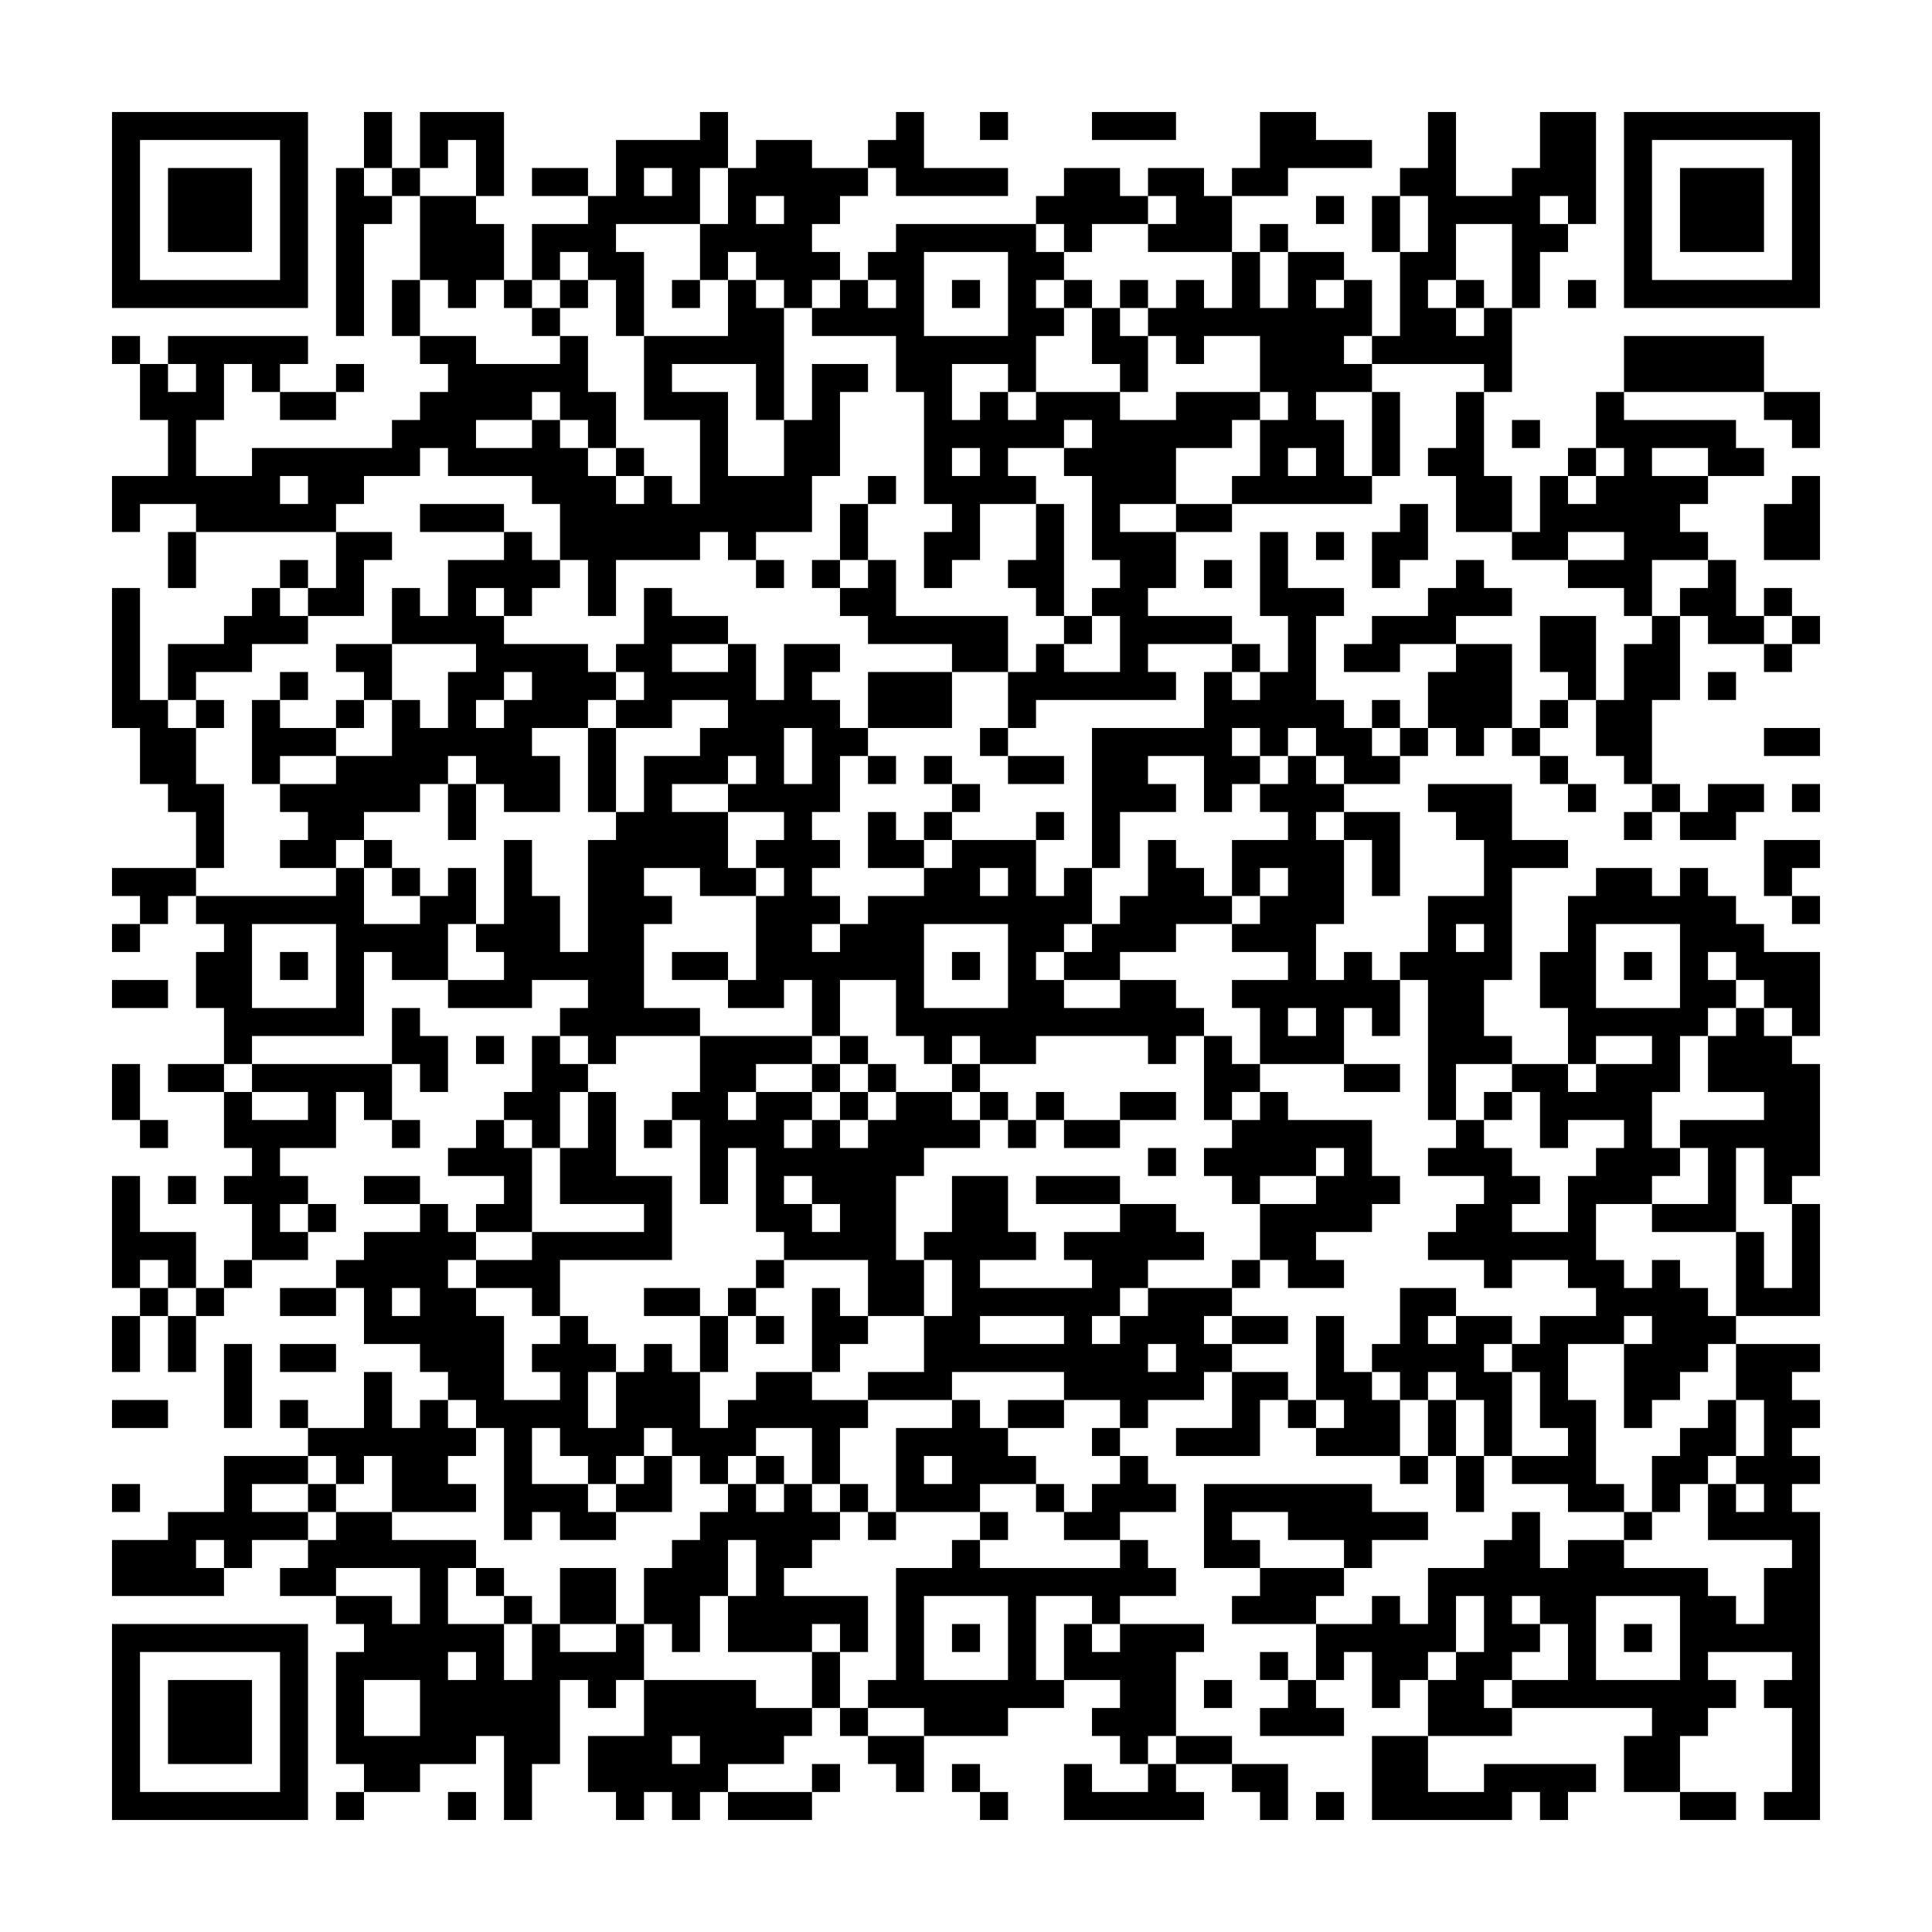
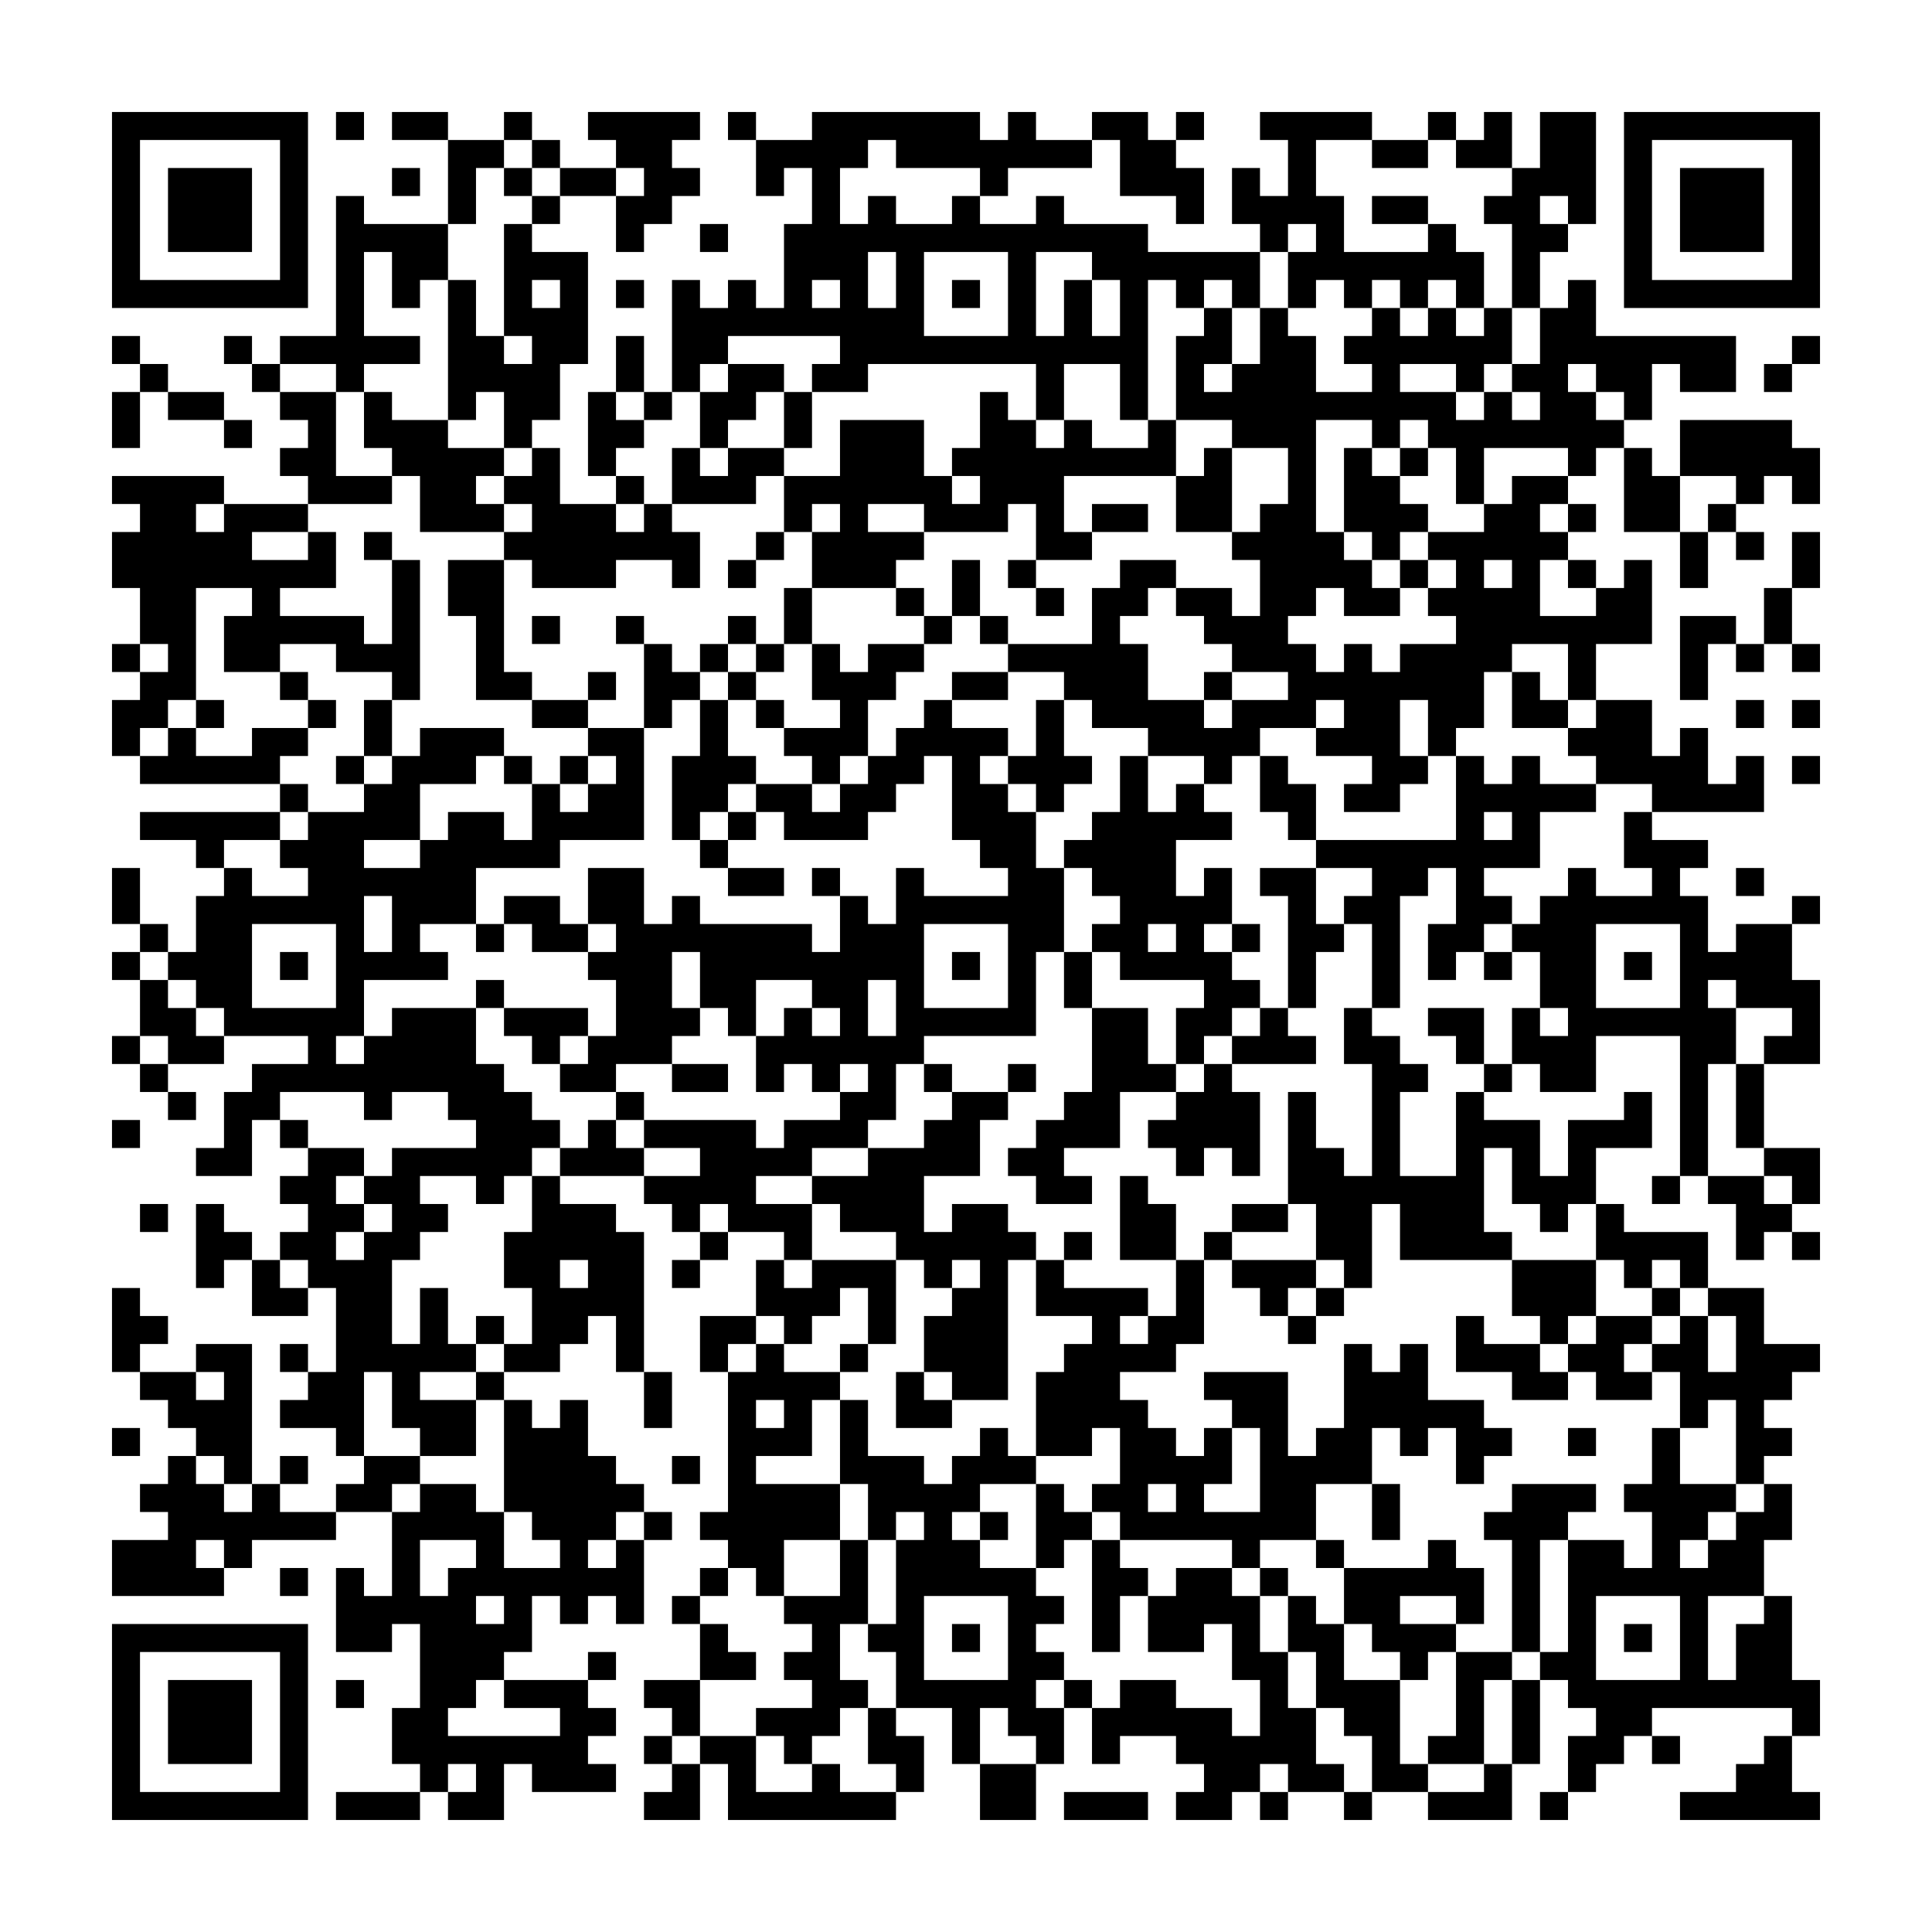
<svg xmlns="http://www.w3.org/2000/svg" viewBox="0 0 69 69">
-   <path d="M4 4h7v7h-7zM13 4h1v2h-1zM15 4h3v3h-1v-2h-1v1h-1zM25 4h1v2h-1v2h-3v1h1v3h-1v-2h-1v-1h-1v1h-1v-2h2v-1h1v-2h3zM32 4h1v2h3v1h-4v-1h-1v-1h1zM35 4h1v1h-1zM39 4h3v1h-3zM45 4h2v1h2v1h-3v1h-2v-1h1zM51 4h1v3h2v-1h1v-2h2v4h-1v-1h-1v1h1v1h-1v2h-1v-3h-2v2h-1v1h1v1h1v-1h1v3h-1v-1h-4v-1h1v-3h1v-2h-1v-1h1zM58 4h7v7h-7zM5 5v5h5v-5zM27 5h2v1h2v1h-1v1h-1v1h1v1h-1v1h-1v-1h-1v-1h-1v1h-1v-2h1v-2h1zM59 5v5h5v-5zM6 6h3v3h-3zM12 6h1v1h1v1h-1v4h-1zM14 6h1v1h-1zM19 6h2v1h-2zM23 6v1h1v-1zM38 6h2v1h1v1h-2v1h-1v-1h-1v-1h1zM41 6h2v1h1v2h-3v-1h1v-1h-1zM60 6h3v3h-3zM15 7h2v1h1v2h-1v1h-1v-1h-1zM27 7v1h1v-1zM47 7h1v1h-1zM49 7h1v2h-1zM32 8h5v1h1v1h-1v1h1v1h-1v2h-1v-1h-2v2h1v-1h1v1h1v-1h3v1h2v-1h3v1h-1v1h-2v2h-2v1h2v2h-1v1h3v1h-3v1h1v1h-5v1h-1v-2h1v-1h1v1h2v-2h-1v-1h1v-1h-1v-3h-1v-1h1v-1h-1v1h-2v1h1v1h-2v2h-1v1h-1v-2h1v-1h-1v-4h-1v-2h-3v-1h1v-1h1v1h1v-1h-1v-1h1zM45 8h1v1h-1zM33 9v3h3v-3zM44 9h1v2h1v-2h2v1h-1v1h1v-1h1v2h-1v1h1v1h-2v1h1v2h1v1h-5v-1h1v-2h1v-1h-1v-2h-2v1h-1v-1h-1v-1h1v-1h1v1h1zM14 10h1v2h-1zM18 10h1v1h-1zM20 10h1v1h-1zM24 10h1v1h-1zM26 10h1v1h1v4h-1v-2h-3v1h2v3h2v-2h1v-2h2v1h-1v3h-1v2h-2v1h-1v-1h-1v1h-3v2h-1v-2h-1v-2h-1v-1h-3v-1h-1v1h-2v1h-1v1h-5v-1h-2v1h-1v-2h2v-2h-1v-2h1v1h1v-1h-1v-1h5v1h-1v1h-1v-1h-1v2h-1v2h2v-1h5v-1h1v-1h1v-1h-1v-1h2v1h3v-1h1v2h1v2h-1v-1h-1v-1h-1v1h-2v1h2v-1h1v1h1v1h1v1h1v-1h1v1h1v-3h-2v-3h3zM34 10h1v1h-1zM38 10h1v1h-1zM40 10h1v1h-1zM52 10h1v1h-1zM56 10h1v1h-1zM19 11h1v1h-1zM39 11h1v1h1v2h-1v-1h-1zM4 12h1v1h-1zM58 12h5v2h-5zM12 13h1v1h-1zM10 14h2v1h-2zM49 14h1v3h-1zM52 14h1v3h1v2h-2v-2h-1v-1h1zM57 14h1v1h4v1h1v1h-2v-1h-2v1h2v1h-1v1h1v1h-2v2h-1v-1h-2v-1h2v-1h-2v1h-2v-1h1v-2h1v1h1v-1h1v-1h-1zM63 14h2v2h-1v-1h-1zM54 15h1v1h-1zM22 16h1v1h-1zM34 16v1h1v-1zM46 16v1h1v-1zM56 16h1v1h-1zM10 17v1h1v-1zM31 17h1v1h-1zM64 17h1v3h-2v-2h1zM15 18h3v1h-3zM30 18h1v2h-1zM37 18h1v4h-1v-1h-1v-1h1zM42 18h2v1h-2zM50 18h1v2h-1v1h-1v-2h1zM6 19h1v2h-1zM12 19h2v1h-1v2h-2v-1h1zM18 19h1v1h1v1h-1v1h-1v-1h-1v1h1v1h3v1h1v1h-1v1h-2v1h1v2h-2v-1h-1v-1h-1v1h-1v1h-2v1h-1v1h-2v-1h1v-1h-1v-1h2v-1h2v-2h1v1h1v-2h1v-1h-3v-2h1v1h1v-2h2zM45 19h1v2h2v1h-1v3h1v1h1v1h1v1h-2v-1h-1v-1h-1v1h-1v-1h-1v1h1v1h-1v1h-1v-2h-2v1h1v1h-2v2h-1v-5h4v-2h1v1h1v-1h1v-2h-1zM47 19h1v1h-1zM10 20h1v1h-1zM27 20h1v1h-1zM29 20h1v1h-1zM31 20h1v2h4v2h-2v-1h-3v-1h-1v-1h1zM43 20h1v1h-1zM52 20h1v1h1v1h-2v1h-2v1h-2v-1h1v-1h2v-1h1zM61 20h1v2h1v1h-2v-1h-1v-1h1zM4 21h1v4h1v1h1v2h1v3h-1v-2h-1v-1h-1v-2h-1zM9 21h1v1h1v1h-2v1h-2v1h-1v-2h2v-1h1zM23 21h1v1h2v1h-2v1h2v-1h1v2h1v-2h2v1h-1v1h1v1h1v1h-1v2h-1v1h1v1h-1v1h1v1h-1v1h1v-1h1v-1h2v-1h1v-1h3v2h1v-1h1v2h-1v1h-1v1h1v1h2v-1h2v1h1v1h-1v1h-1v-1h-4v1h-2v-1h-1v1h-1v-1h-1v-2h-2v2h-1v-2h-1v1h-2v-1h1v-3h1v-1h-1v-1h1v-1h-2v-1h1v-1h-1v1h-2v1h2v2h1v1h-2v-1h-2v1h1v1h-1v3h2v1h-3v1h-1v-1h-1v-1h1v-1h-2v1h-3v-1h2v-1h-1v-1h1v-3h1v2h1v2h1v-4h1v-1h1v-2h2v-1h1v-1h-2v1h-2v-1h1v-1h-1v-1h1zM63 21h1v1h-1zM38 22h1v1h-1zM55 22h2v3h-1v-1h-1zM59 22h1v3h-1v3h-1v-1h-1v-2h1v-2h1zM64 22h1v1h-1zM12 23h2v2h-1v-1h-1zM44 23h1v1h-1zM52 23h2v3h-1v1h-1v-1h-1v-2h1zM63 23h1v1h-1zM10 24h1v1h-1zM18 24v1h-1v1h1v-1h1v-1zM31 24h3v2h-3zM61 24h1v1h-1zM7 25h1v1h-1zM9 25h1v1h2v1h-2v1h-1zM12 25h1v1h-1zM49 25h1v1h-1zM55 25h1v1h-1zM21 26h1v3h-1zM28 26v2h1v-2zM35 26h1v1h-1zM50 26h1v1h-1zM54 26h1v1h-1zM63 26h2v1h-2zM31 27h1v1h-1zM33 27h1v1h-1zM36 27h2v1h-2zM46 27h1v1h1v1h-1v1h1v3h-1v2h1v-1h1v1h1v2h-1v-1h-1v2h-3v-2h-1v-1h2v-1h-2v-1h1v-1h1v-1h-1v1h-1v-2h2v-1h-1v-1h1zM55 27h1v1h-1zM16 28h1v2h-1zM34 28h1v1h-1zM51 28h3v2h2v1h-2v4h-1v2h1v1h-2v2h-1v-5h-1v-1h1v-2h2v-2h-1v-1h-1zM56 28h1v1h-1zM59 28h1v1h-1zM61 28h2v1h-1v1h-2v-1h1zM64 28h1v1h-1zM31 29h1v1h1v1h-2zM33 29h1v1h-1zM37 29h1v1h-1zM48 29h2v3h-1v-2h-1zM58 29h1v1h-1zM13 30h1v1h-1zM41 30h1v1h1v1h1v1h-2v1h-2v1h-2v-1h1v-1h1v-1h1zM63 30h2v1h-1v1h-1zM4 31h3v1h-1v1h-1v-1h-1zM12 31h1v2h2v-1h1v-1h1v2h-1v2h-2v-1h-1v3h-4v1h-1v-2h-1v-2h1v-1h-1v-1h5zM14 31h1v1h-1zM35 31v1h1v-1zM57 31h2v1h1v-1h1v1h1v1h1v1h2v3h-1v-1h-1v-1h-1v-1h-1v1h1v1h-1v1h-1v2h-1v2h1v1h-1v1h-2v2h1v1h1v-1h1v1h1v1h1v1h-1v1h-1v1h-1v1h-1v-3h1v-1h-1v1h-2v2h1v3h1v1h-2v-1h-2v-1h2v-1h-1v-2h-1v-1h1v-1h2v-1h-1v-1h-2v1h-1v-1h-2v-1h1v-1h1v-1h-2v-1h1v-1h1v1h1v1h1v1h-1v1h2v-2h1v-1h1v-1h-2v1h-1v-2h-1v-1h2v1h1v-1h2v-1h-2v1h-1v-2h-1v-2h1v-2h1zM64 32h1v1h-1zM4 33h1v1h-1zM9 33v3h3v-3zM33 33v3h3v-3zM52 33v1h1v-1zM57 33v3h3v-3zM10 34h1v1h-1zM24 34h2v1h-2zM34 34h1v1h-1zM58 34h1v1h-1zM4 35h2v1h-2zM14 36h1v1h1v2h-1v-1h-1zM46 36v1h1v-1zM62 36h1v1h1v1h1v4h-1v1h-1v-2h-1v3h-3v-1h2v-2h-1v-1h3v-1h-2v-2h1zM17 37h1v1h-1zM19 37h1v1h1v1h-1v2h-1v-1h-1v-1h1zM25 37h4v1h-2v1h-1v1h1v-1h2v1h-1v1h1v-1h1v1h1v-1h1v-1h2v1h1v1h-2v1h-1v3h1v2h-2v-2h-3v-1h-1v-3h-1v2h-1v-3h-1v-1h1zM30 37h1v1h-1zM43 37h1v1h1v1h-1v1h-1zM4 38h1v2h-1zM6 38h2v1h-2zM9 38h5v2h-1v-1h-1v2h-2v1h1v1h-1v1h1v1h-2v-2h-1v-1h1v-1h-1v-2h1v1h2v-1h-2zM29 38h1v1h-1zM31 38h1v1h-1zM34 38h1v1h-1zM48 38h2v1h-2zM21 39h1v3h2v3h-4v2h-1v-1h-2v-1h2v-1h4v-1h-3v-2h1zM30 39h1v1h-1zM35 39h1v1h-1zM37 39h1v1h-1zM40 39h2v1h-2zM45 39h1v1h3v2h1v1h-1v1h-2v1h1v1h-2v-1h-1v-2h2v-1h1v-1h-1v1h-2v1h-1v-1h-1v-1h1v-1h1zM53 39h1v1h-1zM5 40h1v1h-1zM14 40h1v1h-1zM17 40h1v1h1v3h-2v-1h1v-1h-2v-1h1zM23 40h1v1h-1zM36 40h1v1h-1zM38 40h2v1h-2zM41 41h1v1h-1zM4 42h1v2h2v2h-1v-1h-1v1h-1zM6 42h1v1h-1zM13 42h2v1h-2zM28 42v1h1v1h1v-1h-1v-1zM34 42h2v2h1v1h-2v1h4v-1h-1v-1h2v-1h2v1h1v1h-2v1h-1v1h-1v1h1v-1h1v-1h3v1h-1v1h1v1h-1v1h-2v1h-1v-1h-2v-1h-4v1h-3v-1h2v-2h1v-2h-1v-1h1zM37 42h3v1h-3zM11 43h1v1h-1zM15 43h1v1h1v1h-1v1h1v1h1v3h2v-1h-1v-1h1v-1h1v1h1v1h-1v2h1v-2h1v-1h1v1h1v2h1v-1h1v-1h2v1h2v1h-1v2h-1v-2h-2v1h-1v1h-1v-1h-1v-1h-1v1h-1v1h-1v-1h-1v-1h-1v2h2v1h1v1h-2v-1h-1v1h-1v-4h-1v-1h-1v-1h-1v-1h-2v-2h-1v-1h1v-1h2zM64 43h1v4h-3v-3h1v2h1zM8 45h1v1h-1zM27 45h1v1h-1zM44 45h1v1h-1zM5 46h1v1h-1zM7 46h1v1h-1zM10 46h2v1h-2zM14 46v1h1v-1zM23 46h2v1h-2zM26 46h1v1h-1zM29 46h1v1h1v1h-1v1h-1zM50 46h2v1h-1v1h1v-1h2v1h-1v1h1v3h-1v-2h-1v-1h-1v1h-1v-1h-1v-1h1zM4 47h1v2h-1zM6 47h1v2h-1zM25 47h1v2h-1zM27 47h1v1h-1zM35 47v1h3v-1zM44 47h2v1h-2zM47 47h1v2h1v1h1v2h-3v-1h1v-1h-1zM8 48h1v3h-1zM10 48h2v1h-2zM41 48v1h1v-1zM62 48h3v1h-1v1h1v1h-1v1h1v1h-1v1h1v11h-2v-1h1v-3h-1v-1h1v-1h-3v1h1v1h-1v1h-1v2h-2v-2h1v-1h-5v-1h2v-2h-1v-1h-1v1h1v1h-1v1h-1v1h1v1h-3v-2h1v-1h1v-2h-1v2h-1v1h-1v1h-1v-2h-1v1h-1v-2h2v-1h1v1h1v-2h2v-1h1v-1h1v2h1v-1h2v1h3v1h1v1h1v-2h1v-1h-3v-2h1v1h1v-1h-1v-1h1v-2h-1zM13 49h1v2h1v-1h1v1h1v1h-1v1h1v1h-3v-2h-1v1h-1v-1h-1v-1h2zM44 49h2v1h-1v2h-3v-1h2zM4 50h2v1h-2zM10 50h1v1h-1zM34 50h1v1h1v1h1v1h-2v1h-3v-3h2zM36 50h2v1h-2zM46 50h1v1h-1zM51 50h1v2h-1zM61 50h1v2h-1v1h-1v1h-1v-2h1v-1h1zM39 51h1v1h-1zM8 52h3v1h-2v1h2v1h-2v1h-1v-1h-1v1h1v1h-4v-2h2v-1h2zM23 52h1v2h-2v-1h1zM27 52h1v1h-1zM33 52v1h1v-1zM40 52h1v1h1v1h-2v1h-2v-1h1v-1h1zM50 52h1v1h-1zM52 52h1v2h-1zM4 53h1v1h-1zM11 53h1v1h-1zM26 53h1v1h1v-1h1v1h1v1h-1v1h-1v1h3v2h-1v-1h-1v1h-3v-2h1v-2h-1v2h-1v2h-1v-1h-1v-2h1v-1h1v-1h1zM30 53h1v1h-1zM37 53h1v1h-1zM43 53h6v1h2v1h-2v1h-1v-1h-2v-1h-2v1h1v1h-2zM12 54h2v1h3v1h-1v2h2v2h1v-2h1v1h2v-1h1v2h-1v1h-1v-1h-1v3h-1v2h-1v-3h-1v1h-2v1h-2v-1h-1v-4h1v-1h-1v-1h2v1h1v-2h-3v1h-2v-1h1v-1h1zM31 54h1v1h-1zM35 54h1v1h-1zM58 54h1v1h-1zM34 55h1v1h5v-1h1v1h1v1h-2v1h-1v-1h-2v3h1v1h-2v1h-3v-1h-2v-1h1v-4h2zM17 56h1v1h-1zM20 56h2v2h-2zM45 56h3v1h-1v1h-3v-1h1zM18 57h1v1h-1zM33 57v3h3v-3zM57 57v3h3v-3zM4 58h7v7h-7zM34 58h1v1h-1zM38 58h1v1h1v-1h3v1h-1v3h-1v1h-1v-1h-1v-1h1v-1h-2zM58 58h1v1h-1zM5 59v5h5v-5zM16 59v1h1v-1zM29 59h1v2h-1zM45 59h1v1h-1zM6 60h3v3h-3zM13 60v2h2v-2zM23 60h4v1h2v1h-1v1h-2v1h-1v1h-1v-1h-1v1h-1v-1h-1v-2h2zM43 60h1v1h-1zM46 60h1v1h1v1h-3v-1h1zM30 61h1v1h-1zM24 62v1h1v-1zM31 62h2v2h-1v-1h-1zM42 62h2v1h-2zM49 62h2v2h2v-1h4v1h-1v1h-1v-1h-1v1h-5zM29 63h1v1h-1zM34 63h1v1h-1zM38 63h1v1h2v-1h1v1h1v1h-5zM44 63h2v2h-1v-1h-1zM12 64h1v1h-1zM16 64h1v1h-1zM26 64h3v1h-3zM35 64h1v1h-1zM47 64h1v1h-1zM60 64h2v1h-2z" />
+   <path d="M4 4h7v7h-7zM12 4h1v1h-1zM14 4h2v1h-2zM18 4h1v1h-1zM21 4h4v1h-1v1h1v1h-1v1h-1v1h-1v-2h1v-1h-1v-1h-1zM26 4h1v1h-1zM29 4h6v1h1v-1h1v1h2v1h-3v1h-1v-1h-3v-1h-1v1h-1v2h1v-1h1v1h2v-1h1v1h2v-1h1v1h3v1h4v2h-1v-1h-1v1h-1v-1h-1v5h-1v-2h-2v2h-1v-2h-6v1h-2v-1h1v-1h-4v1h-1v1h-1v-4h1v1h1v-1h1v1h1v-3h1v-2h-1v1h-1v-2h2zM39 4h2v1h1v1h1v2h-1v-1h-2v-2h-1zM42 4h1v1h-1zM45 4h4v1h-2v2h1v2h3v-1h1v1h1v2h-1v-1h-1v1h-1v-1h-1v1h-1v-1h-1v1h-1v-2h1v-1h-1v1h-1v-1h-1v-2h1v1h1v-2h-1zM51 4h1v1h-1zM53 4h1v2h-2v-1h1zM55 4h2v4h-1v-1h-1v1h1v1h-1v2h-1v-3h-1v-1h1v-1h1zM58 4h7v7h-7zM5 5v5h5v-5zM16 5h2v1h-1v2h-1zM19 5h1v1h-1zM49 5h2v1h-2zM59 5v5h5v-5zM6 6h3v3h-3zM14 6h1v1h-1zM18 6h1v1h-1zM20 6h2v1h-2zM60 6h3v3h-3zM12 7h1v1h3v2h-1v1h-1v-2h-1v3h2v1h-2v1h-1v-1h-2v-1h2zM19 7h1v1h-1zM49 7h2v1h-2zM18 8h1v1h2v4h-1v2h-1v1h-1v-2h-1v1h-1v-5h1v2h1v1h1v-1h-1zM25 8h1v1h-1zM31 9v2h1v-2zM33 9v3h3v-3zM37 9v3h1v-2h1v2h1v-2h-1v-1zM19 10v1h1v-1zM22 10h1v1h-1zM29 10v1h1v-1zM34 10h1v1h-1zM56 10h1v2h5v2h-2v-1h-1v2h-1v-1h-1v-1h-1v1h1v1h1v1h-1v1h-1v-1h-3v2h-1v-2h-1v-1h-1v1h-1v-1h-2v4h1v1h1v1h1v1h-2v-1h-1v1h-1v1h1v1h1v-1h1v1h1v-1h2v-1h-1v-1h1v-1h-1v-1h2v-1h1v-1h2v1h-1v1h1v1h-1v2h2v-1h1v-1h1v3h-2v2h-1v-2h-2v1h-1v2h-1v1h-1v-2h-1v2h1v1h-1v1h-2v-1h1v-1h-2v-1h1v-1h-1v1h-2v1h-1v1h-1v-1h-2v-1h-2v-1h-1v-1h-2v-1h3v-2h1v-1h2v1h-1v1h-1v1h1v2h2v1h1v-1h2v-1h-2v-1h-1v-1h-1v-1h2v1h1v-2h-1v-1h1v-1h1v-2h-2v-1h-2v-3h1v-1h1v2h-1v1h1v-1h1v-2h1v1h1v2h2v-1h-1v-1h1v-1h1v1h1v-1h1v1h1v-1h1v2h-1v1h-1v-1h-2v1h2v1h1v-1h1v1h1v-1h-1v-1h1v-2h1zM4 12h1v1h-1zM8 12h1v1h-1zM22 12h1v2h-1zM64 12h1v1h-1zM5 13h1v1h-1zM9 13h1v1h-1zM26 13h2v1h-1v1h-1v1h-1v-2h1zM63 13h1v1h-1zM4 14h1v2h-1zM6 14h2v1h-2zM10 14h2v3h2v1h-3v-1h-1v-1h1v-1h-1zM13 14h1v1h2v1h2v1h-1v1h1v1h-3v-2h-1v-1h-1zM21 14h1v1h1v1h-1v1h-1zM23 14h1v1h-1zM28 14h1v2h-1zM35 14h1v1h1v1h1v-1h1v1h2v-1h1v2h-4v2h1v1h-2v-2h-1v1h-3v-1h-2v1h2v1h-1v1h-3v-2h1v-1h-1v1h-1v-2h2v-2h3v2h1v1h1v-1h-1v-1h1zM8 15h1v1h-1zM60 15h4v1h1v2h-1v-1h-1v1h-1v-1h-2zM19 16h1v2h2v1h1v-1h1v1h1v2h-1v-1h-2v1h-3v-1h-1v-1h1v-1h-1v-1h1zM24 16h1v1h1v-1h2v1h-1v1h-3zM43 16h1v3h-2v-2h1zM48 16h1v1h1v1h1v1h-1v1h-1v-1h-1zM50 16h1v1h-1zM58 16h1v1h1v2h-2zM4 17h4v1h-1v1h1v-1h3v1h-2v1h2v-1h1v2h-2v1h3v1h1v-3h1v5h-1v-1h-2v-1h-2v1h-2v-2h1v-1h-2v4h-1v1h-1v1h-1v-2h1v-1h1v-1h-1v-2h-1v-2h1v-1h-1zM22 17h1v1h-1zM39 18h2v1h-2zM56 18h1v1h-1zM61 18h1v1h-1zM13 19h1v1h-1zM27 19h1v1h-1zM60 19h1v2h-1zM62 19h1v1h-1zM64 19h1v2h-1zM16 20h2v4h1v1h-2v-3h-1zM26 20h1v1h-1zM34 20h1v2h-1zM36 20h1v1h-1zM50 20h1v1h-1zM53 20v1h1v-1zM56 20h1v1h-1zM28 21h1v2h-1zM32 21h1v1h-1zM37 21h1v1h-1zM63 21h1v2h-1zM19 22h1v1h-1zM22 22h1v1h-1zM26 22h1v1h-1zM33 22h1v1h-1zM35 22h1v1h-1zM60 22h2v1h-1v2h-1zM4 23h1v1h-1zM23 23h1v1h1v1h-1v1h-1zM25 23h1v1h-1zM27 23h1v1h-1zM29 23h1v1h1v-1h2v1h-1v1h-1v2h-1v1h-1v-1h-1v-1h2v-1h-1zM62 23h1v1h-1zM64 23h1v1h-1zM10 24h1v1h-1zM21 24h1v1h-1zM26 24h1v1h-1zM34 24h2v1h-2zM43 24h1v1h-1zM54 24h1v1h1v1h-2zM7 25h1v1h-1zM11 25h1v1h-1zM13 25h1v2h-1zM19 25h2v1h-2zM25 25h1v2h1v1h-1v1h-1v1h-1v-3h1zM27 25h1v1h-1zM33 25h1v1h2v1h-1v1h1v1h1v2h1v3h-1v3h-4v1h-1v2h-1v1h-2v1h-2v1h2v2h-1v-1h-2v-1h-1v1h-1v-1h-1v-1h2v-1h-2v-1h4v1h1v-1h2v-1h1v-1h-1v1h-1v-1h-1v1h-1v-2h1v-1h1v1h1v-1h-1v-1h-2v2h-1v-1h-1v-2h-1v2h1v1h-1v1h-2v1h-2v-1h1v-1h1v-2h-1v-1h1v-1h-1v-2h2v2h1v-1h1v1h4v1h1v-2h1v1h1v-2h1v1h3v-1h-1v-1h-1v-3h-1v1h-1v1h-1v1h-3v-1h-1v-1h2v1h1v-1h1v-1h1v-1h1zM37 25h1v2h1v1h-1v1h-1v-1h-1v-1h1zM57 25h2v2h1v-1h1v2h1v-1h1v2h-4v-1h-2v-1h-1v-1h1zM62 25h1v1h-1zM64 25h1v1h-1zM6 26h1v1h2v-1h2v1h-1v1h-5v-1h1zM15 26h3v1h-1v1h-2v2h-2v1h2v-1h1v-1h2v1h1v-2h1v1h1v-1h1v-1h-1v-1h2v4h-3v1h-3v2h-2v1h1v1h-3v2h-1v1h1v-1h1v-1h3v2h1v1h1v1h1v1h-1v1h-1v1h-1v-1h-2v1h1v1h-1v1h-1v3h1v-2h1v2h1v1h-2v1h2v2h-2v-1h-1v-2h-1v3h-1v-1h-2v-1h1v-1h1v-3h-1v-1h-1v-1h1v-1h-1v-1h1v-1h2v1h-1v1h1v1h-1v1h1v-1h1v-1h-1v-1h1v-1h3v-1h-1v-1h-2v1h-1v-1h-3v1h-1v2h-2v-1h1v-2h1v-1h2v-1h-3v-1h-1v-1h-1v-1h1v-2h1v-1h1v1h2v-1h-1v-1h1v-1h2v-1h1v-1h1zM12 27h1v1h-1zM18 27h1v1h-1zM20 27h1v1h-1zM40 27h1v2h1v-1h1v1h1v1h-2v2h1v-1h1v2h-1v1h1v1h1v1h-1v1h-1v1h-1v-2h1v-1h-3v-1h-1v-1h1v-1h-1v-1h-1v-1h1v-1h1zM45 27h1v1h1v2h-1v-1h-1zM52 27h1v1h1v-1h1v1h2v1h-2v2h-2v1h1v1h-1v1h-1v1h-1v-2h1v-2h-1v1h-1v4h-1v-3h-1v-1h1v-1h-2v-1h5zM64 27h1v1h-1zM10 28h1v1h-1zM5 29h5v1h-2v1h-1v-1h-2zM26 29h1v1h-1zM53 29v1h1v-1zM58 29h1v1h2v1h-1v1h1v2h1v-1h2v2h1v3h-2v-1h1v-1h-2v-1h-1v1h1v2h-1v4h-1v-5h-3v2h-2v-1h-1v-2h1v1h1v-1h-1v-2h-1v-1h1v-1h1v-1h1v1h2v-1h-1zM25 30h1v1h-1zM4 31h1v2h-1zM26 31h2v1h-2zM29 31h1v1h-1zM45 31h2v2h1v1h-1v2h-1v-4h-1zM62 31h1v1h-1zM13 32v2h1v-2zM18 32h2v1h1v1h-2v-1h-1zM64 32h1v1h-1zM5 33h1v1h-1zM9 33v3h3v-3zM17 33h1v1h-1zM33 33v3h3v-3zM41 33v1h1v-1zM44 33h1v1h-1zM57 33v3h3v-3zM4 34h1v1h-1zM10 34h1v1h-1zM34 34h1v1h-1zM38 34h1v2h-1zM53 34h1v1h-1zM58 34h1v1h-1zM5 35h1v1h1v1h1v1h-2v-1h-1zM17 35h1v1h-1zM31 35v2h1v-2zM18 36h3v1h-1v1h-1v-1h-1zM39 36h2v2h1v1h-2v2h-2v1h1v1h-2v-1h-1v-1h1v-1h1v-1h1zM45 36h1v1h1v1h-3v-1h1zM48 36h1v1h1v1h1v1h-1v3h2v-3h1v1h2v2h1v-2h2v-1h1v2h-2v2h-1v1h-1v-1h-1v-2h-1v3h1v1h-4v-2h-1v3h-1v-1h-1v-2h-1v-4h1v2h1v1h1v-4h-1zM51 36h2v2h-1v-1h-1zM4 37h1v1h-1zM5 38h1v1h-1zM24 38h2v1h-2zM33 38h1v1h-1zM36 38h1v1h-1zM43 38h1v1h1v3h-1v-1h-1v1h-1v-1h-1v-1h1v-1h1zM53 38h1v1h-1zM62 38h1v3h-1zM6 39h1v1h-1zM22 39h1v1h-1zM34 39h2v1h-1v2h-2v2h1v-1h2v1h1v1h-1v5h-2v-1h-1v-2h1v-1h1v-1h-1v1h-1v-1h-1v-1h-2v-1h-1v-1h2v-1h2v-1h1zM4 40h1v1h-1zM10 40h1v1h-1zM21 40h1v1h1v1h-3v-1h1zM63 41h2v2h-1v-1h-1zM19 42h1v1h2v1h1v5h-1v-2h-1v1h-1v1h-2v-1h1v-2h-1v-2h1zM40 42h1v1h1v2h-2zM59 42h1v1h-1zM61 42h2v1h1v1h-1v1h-1v-2h-1zM5 43h1v1h-1zM7 43h1v1h1v1h-1v1h-1zM44 43h2v1h-2zM57 43h1v1h3v2h-1v-1h-1v1h-1v-1h-1zM25 44h1v1h-1zM38 44h1v1h-1zM43 44h1v1h-1zM64 44h1v1h-1zM9 45h1v1h1v1h-2zM20 45v1h1v-1zM24 45h1v1h-1zM27 45h1v1h1v-1h3v3h-1v-2h-1v1h-1v1h-1v-1h-1zM37 45h1v1h3v1h-1v1h1v-1h1v-2h1v3h-1v1h-2v1h1v1h1v1h1v-1h1v2h-1v1h2v-3h-1v-1h-1v-1h3v3h1v-1h1v-3h1v1h1v-1h1v2h2v1h1v1h-1v1h-1v-2h-1v1h-1v-1h-1v2h-2v2h-2v1h-1v-1h-4v-1h-1v-1h1v-2h-1v1h-2v-3h1v-1h1v-1h-2zM44 45h3v1h-1v1h-1v-1h-1zM54 45h3v2h-1v1h-1v-1h-1zM4 46h1v1h1v1h-1v1h-1zM47 46h1v1h-1zM59 46h1v1h-1zM61 46h2v2h2v1h-1v1h-1v1h1v1h-1v1h-1v-3h-1v1h-1v-2h-1v-1h1v-1h1v2h1v-2h-1zM17 47h1v1h-1zM25 47h2v1h-1v1h-1zM46 47h1v1h-1zM52 47h1v1h2v1h1v1h-2v-1h-2zM57 47h2v1h-1v1h1v1h-2v-1h-1v-1h1zM7 48h2v5h-1v-1h-1v-1h-1v-1h-1v-1h2v1h1v-1h-1zM10 48h1v1h-1zM27 48h1v1h2v1h-1v2h-2v1h3v2h-2v2h-1v-1h-1v-1h-1v-1h1v-5h1zM30 48h1v1h-1zM17 49h1v1h-1zM23 49h1v2h-1zM32 49h1v1h1v1h-2zM18 50h1v1h1v-1h1v2h1v1h1v1h-1v1h-1v1h1v-1h1v3h-1v-1h-1v1h-1v-1h-1v2h-1v1h-1v1h-1v1h4v-1h-2v-1h3v1h1v1h-1v1h1v1h-3v-1h-1v2h-2v-1h1v-1h-1v1h-1v-1h-1v-2h1v-3h-1v1h-2v-3h1v1h1v-3h1v-1h2v1h1v2h2v-1h-1v-1h-1zM27 50v1h1v-1zM30 50h1v2h2v1h1v-1h1v-1h1v1h1v1h-2v1h-1v1h1v1h2v1h1v1h-1v1h1v1h-1v1h1v2h-1v-1h-1v-1h-1v2h-1v-2h-2v-2h-1v-1h1v-3h1v-1h-1v1h-1v-2h-1zM4 51h1v1h-1zM56 51h1v1h-1zM59 51h1v2h2v1h-1v1h-1v1h1v-1h1v-1h1v-1h1v2h-1v2h-2v3h1v-2h1v-1h1v3h1v2h-1v-1h-5v1h-1v1h-1v1h-1v-2h1v-1h-1v-1h-1v-1h1v-4h2v1h1v-2h-1v-1h1zM6 52h1v1h1v1h1v-1h1v1h2v1h-3v1h-1v-1h-1v1h1v1h-4v-2h2v-1h-1v-1h1zM10 52h1v1h-1zM13 52h2v1h-1v1h-2v-1h1zM24 52h1v1h-1zM37 53h1v1h1v1h-1v1h-1zM41 53v1h1v-1zM49 53h1v2h-1zM54 53h3v1h-1v1h-1v4h-1v-4h-1v-1h1zM23 54h1v1h-1zM35 54h1v1h-1zM15 55v2h1v-1h1v-1zM30 55h1v3h-1v2h1v1h-1v1h-1v1h-1v-1h-1v-1h2v-1h-1v-1h1v-1h-1v-1h2zM39 55h1v1h1v1h-1v2h-1zM47 55h1v1h-1zM51 55h1v1h1v2h-1v-1h-2v1h2v1h-1v1h-1v-1h-1v-1h-1v-2h3zM10 56h1v1h-1zM25 56h1v1h-1zM42 56h2v1h1v2h1v2h1v2h1v1h-2v-1h-1v1h-1v1h-2v-1h1v-1h-1v-1h-2v1h-1v-2h1v-1h2v1h2v1h1v-2h-1v-2h-1v1h-2v-2h1zM45 56h1v1h-1zM17 57v1h1v-1zM24 57h1v1h-1zM33 57v3h3v-3zM46 57h1v1h1v2h2v3h1v1h-2v-2h-1v-1h-1v-2h-1zM57 57v3h3v-3zM4 58h7v7h-7zM25 58h1v1h1v1h-2zM34 58h1v1h-1zM58 58h1v1h-1zM5 59v5h5v-5zM21 59h1v1h-1zM52 59h2v1h-1v3h-2v-1h1zM6 60h3v3h-3zM12 60h1v1h-1zM23 60h2v2h-1v-1h-1zM38 60h1v1h-1zM54 60h1v3h-1zM31 61h1v1h1v2h-1v-1h-1zM23 62h1v1h-1zM25 62h2v2h2v-1h1v1h2v1h-6v-2h-1zM59 62h1v1h-1zM63 62h1v2h1v1h-5v-1h2v-1h1zM24 63h1v2h-2v-1h1zM35 63h2v2h-2zM53 63h1v2h-3v-1h2zM12 64h3v1h-3zM38 64h3v1h-3zM45 64h1v1h-1zM48 64h1v1h-1zM55 64h1v1h-1z" />
</svg>
